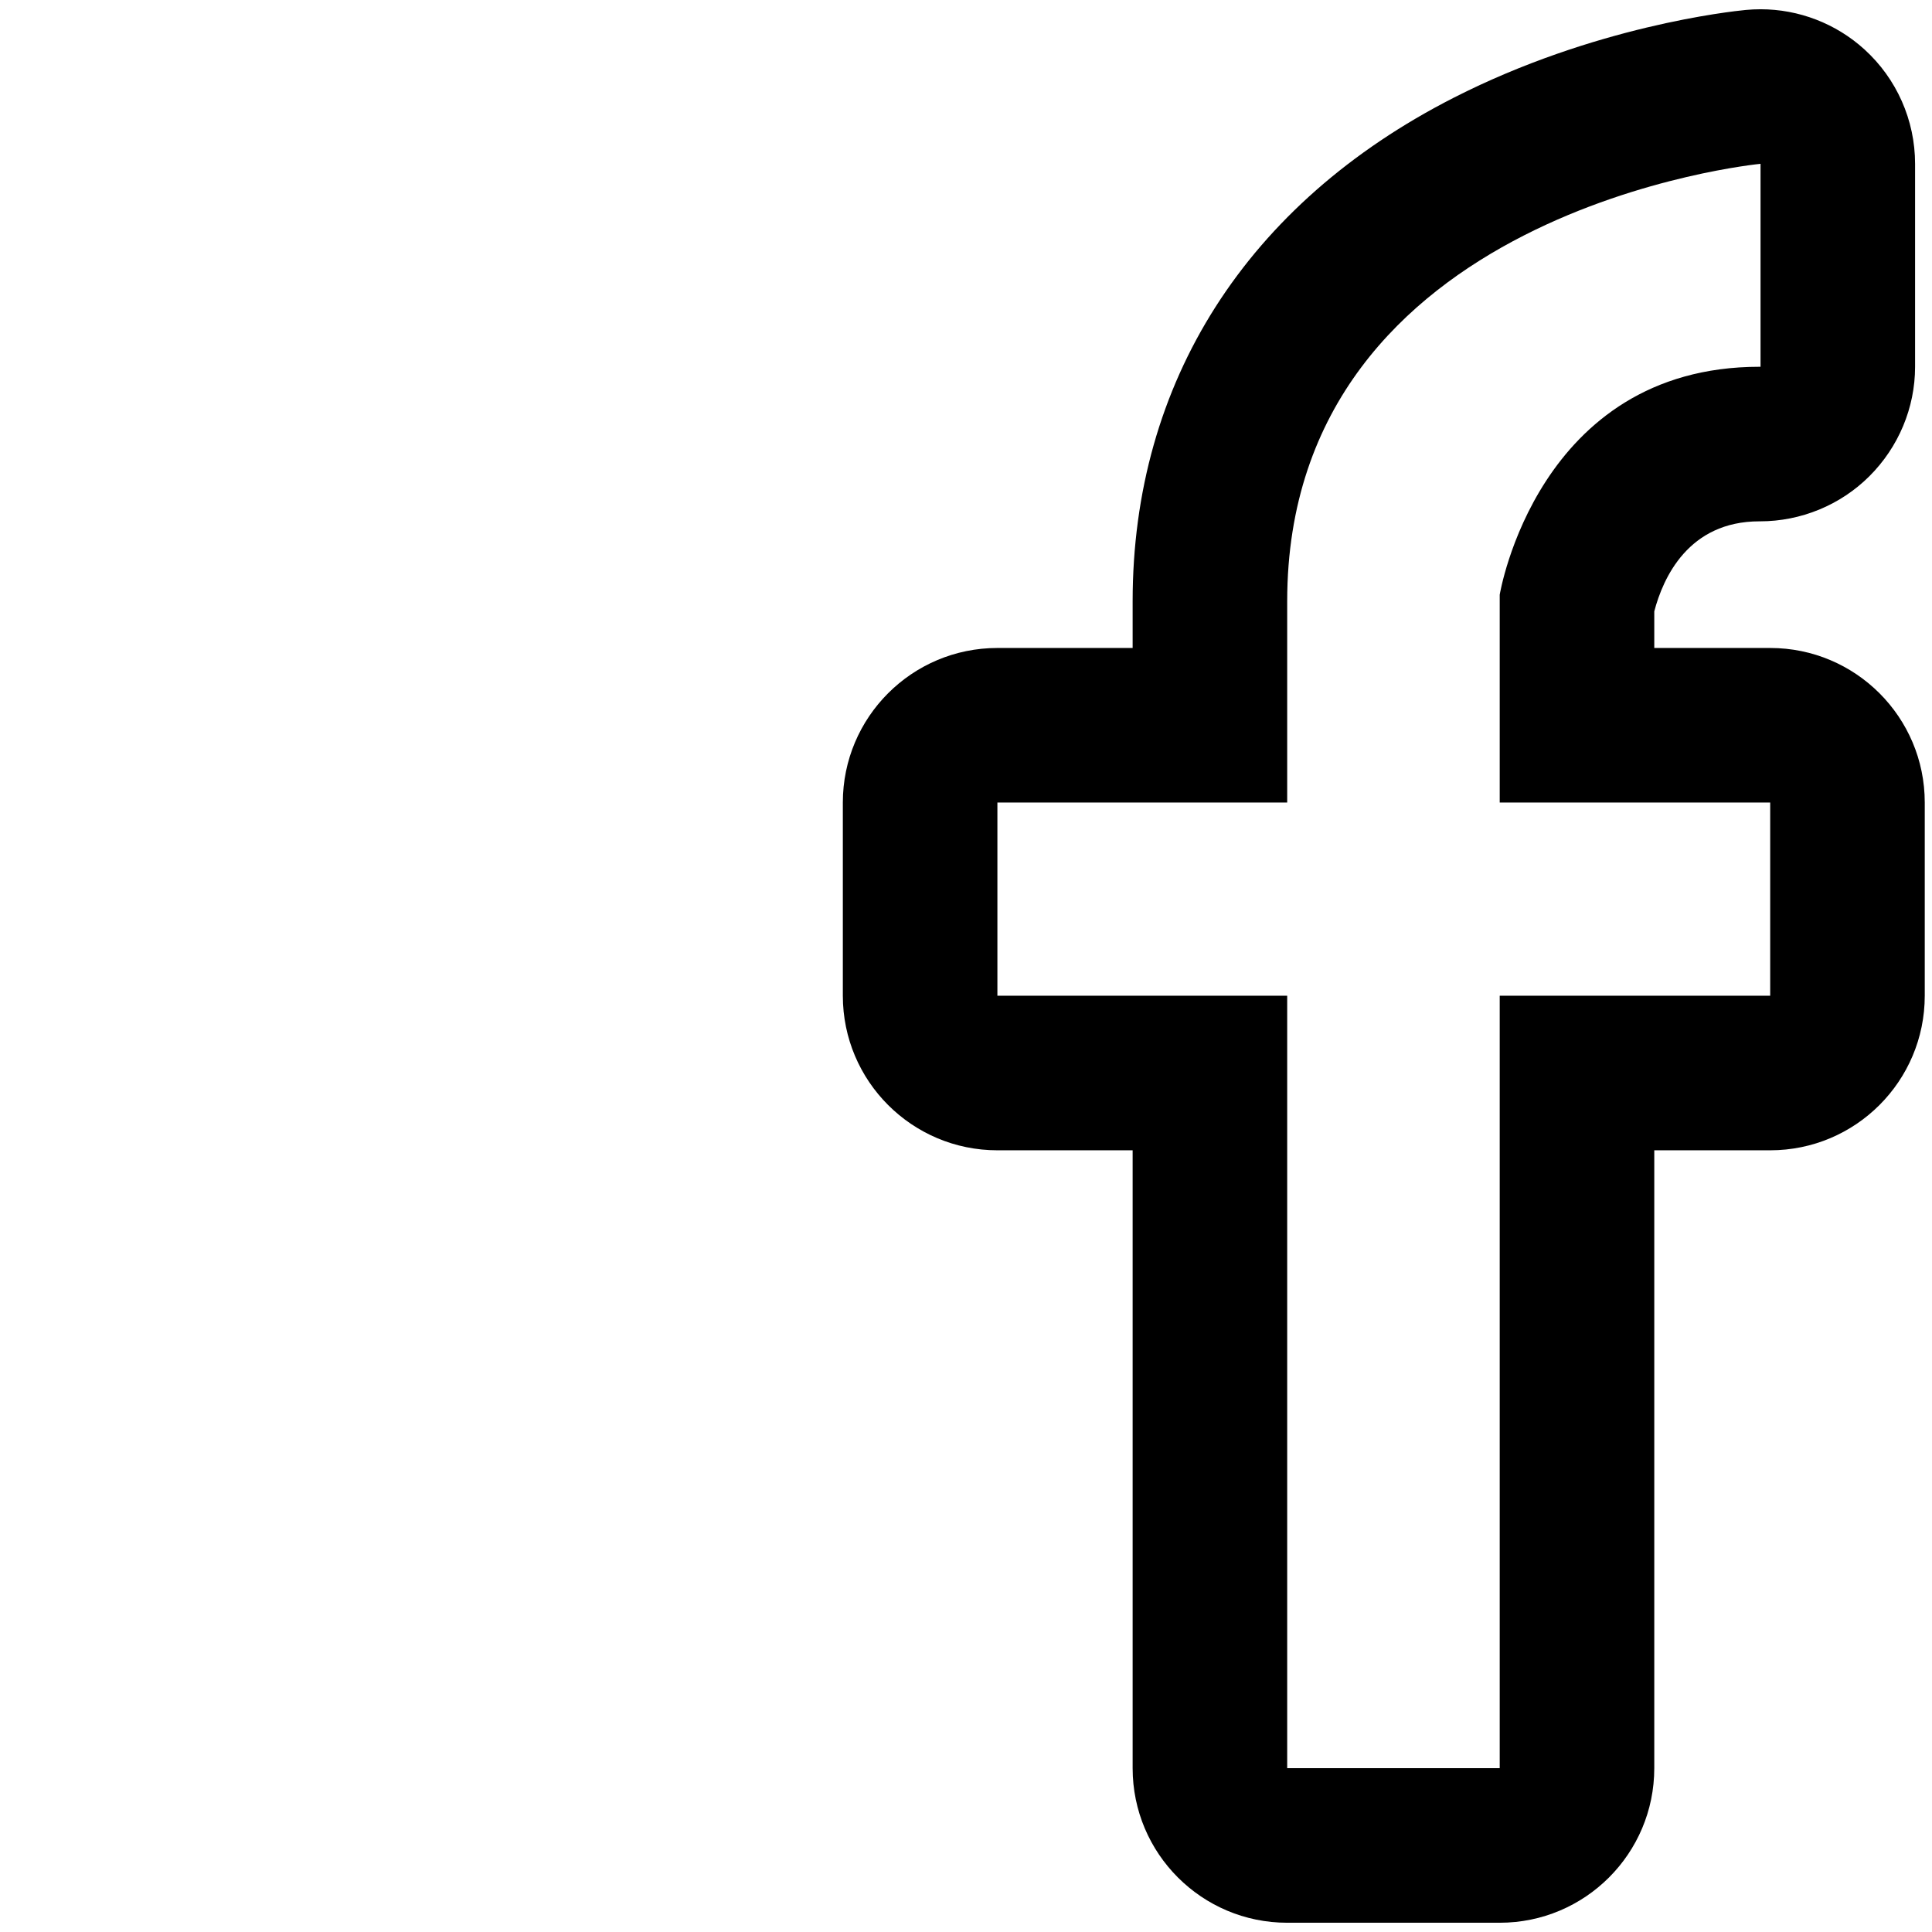
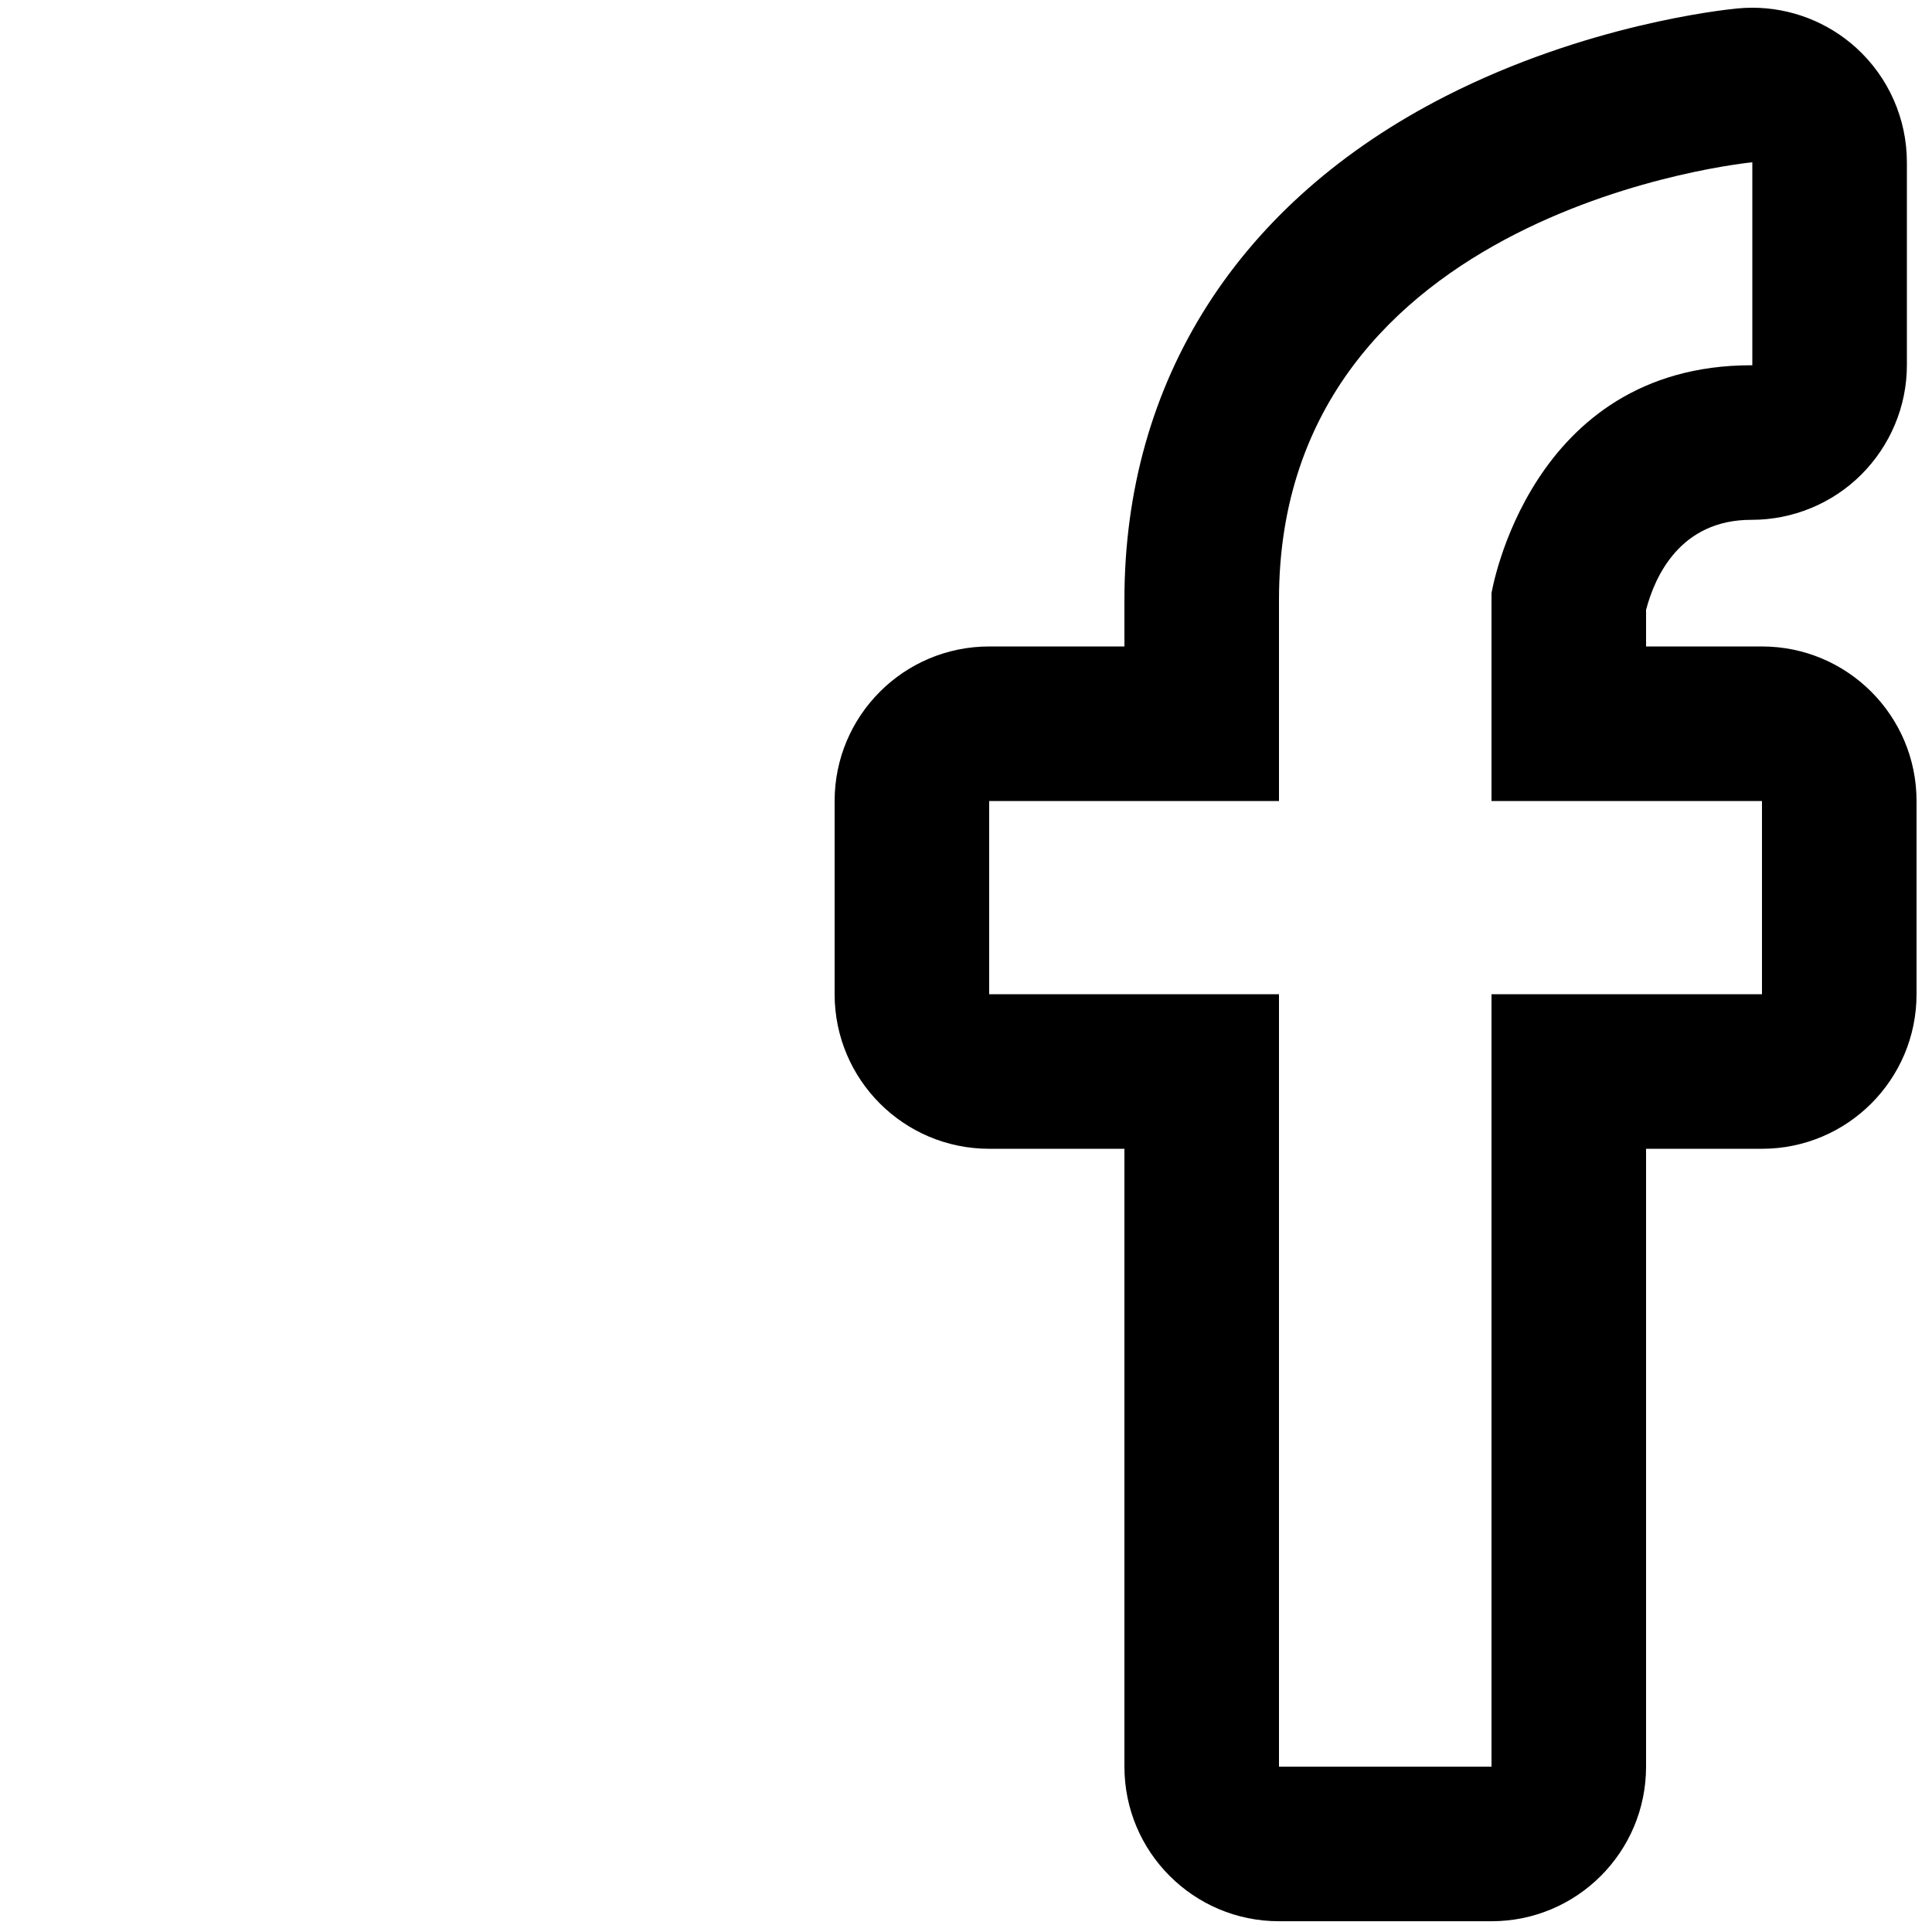
- <svg xmlns="http://www.w3.org/2000/svg" version="1.1" id="Layer_1" x="0px" y="0px" width="100px" height="100px" viewBox="0 0 100 100" enable-background="new 0 0 100 100" xml:space="preserve">
-   <g>
-     <path d="M88,6.167V6.165c-0.001,0-0.062,0.004-0.148,0.01C87.918,6.171,87.97,6.168,88,6.167z" />
-   </g>
-   <g>
+ <svg xmlns="http://www.w3.org/2000/svg" version="1.1" x="0px" y="0px" width="100px" height="100px" viewBox="0 0 100 100" enable-background="new 0 0 100 100" xml:space="preserve">
+   <g id="Layer_3">
+ </g>
+   <g id="Your_Icon">
+ </g>
+   <g id="Layer_4">
    <g>
-       <path d="M91.125,8.479v10.505c-0.018,0-0.036,0-0.054,0c-11.515-0.001-13.446,11.8-13.446,11.8v10.755h14v10h-14v39.982h-11    V51.539h-15v-10h15V31.121C66.625,10.821,91.125,8.479,91.125,8.479 M91.125,0.479c-0.253,0-0.507,0.012-0.762,0.036    c-0.781,0.075-7.851,0.838-15.122,4.545c-10.715,5.463-16.616,14.719-16.616,26.061v2.418h-7c-4.418,0-8,3.582-8,8v10    c0,4.418,3.582,8,8,8h7v31.982c0,4.418,3.582,8,8,8h11c4.418,0,8-3.582,8-8V59.539h6c4.418,0,8-3.582,8-8v-10c0-4.418-3.582-8-8-8    h-6v-1.894c0.454-1.734,1.767-4.662,5.445-4.661c0.009,0,0.018,0,0.026,0c2.117,0,4.162-0.839,5.662-2.334    c1.506-1.501,2.366-3.54,2.366-5.666V8.479c0-2.254-0.951-4.404-2.619-5.92C95.027,1.215,93.105,0.479,91.125,0.479L91.125,0.479z    " />
+       <path fill="none" d="M84.438,17.505L84.5,8.123c0,0-24,1.219-24,21.519v8.4h-15v10h15v44h11v-44h15v-10l-15-0.061v-8.677    C71.5,29.305,72.876,17.468,84.438,17.505z" />
+       <g>
+         <g>
+           <path d="M90.7,8.4v10.506c-0.018,0-0.037,0-0.054,0c-11.515-0.001-13.446,11.8-13.446,11.8v10.755h14v10h-14v39.982h-11V51.461      h-15v-10h15V31.043C66.2,10.743,90.7,8.4,90.7,8.4 M90.701,0.4c-0.253,0-0.507,0.012-0.762,0.036      c-0.782,0.075-7.851,0.838-15.123,4.546C64.101,10.446,58.2,19.701,58.2,31.043v2.418h-7c-4.418,0-8,3.582-8,8v10      c0,4.418,3.582,8,8,8h7v31.982c0,4.418,3.582,8,8,8h11c4.418,0,8-3.582,8-8V59.461h6c4.418,0,8-3.582,8-8v-10      c0-4.418-3.582-8-8-8h-6v-1.894c0.454-1.733,1.766-4.661,5.445-4.661c0.009,0,0.018,0,0.026,0c2.117,0,4.162-0.839,5.662-2.334      c1.506-1.501,2.367-3.54,2.367-5.666V8.4c0-2.254-0.951-4.403-2.619-5.92C94.602,1.136,92.681,0.4,90.701,0.4L90.701,0.4z" />
+         </g>
+       </g>
    </g>
  </g>
</svg>
